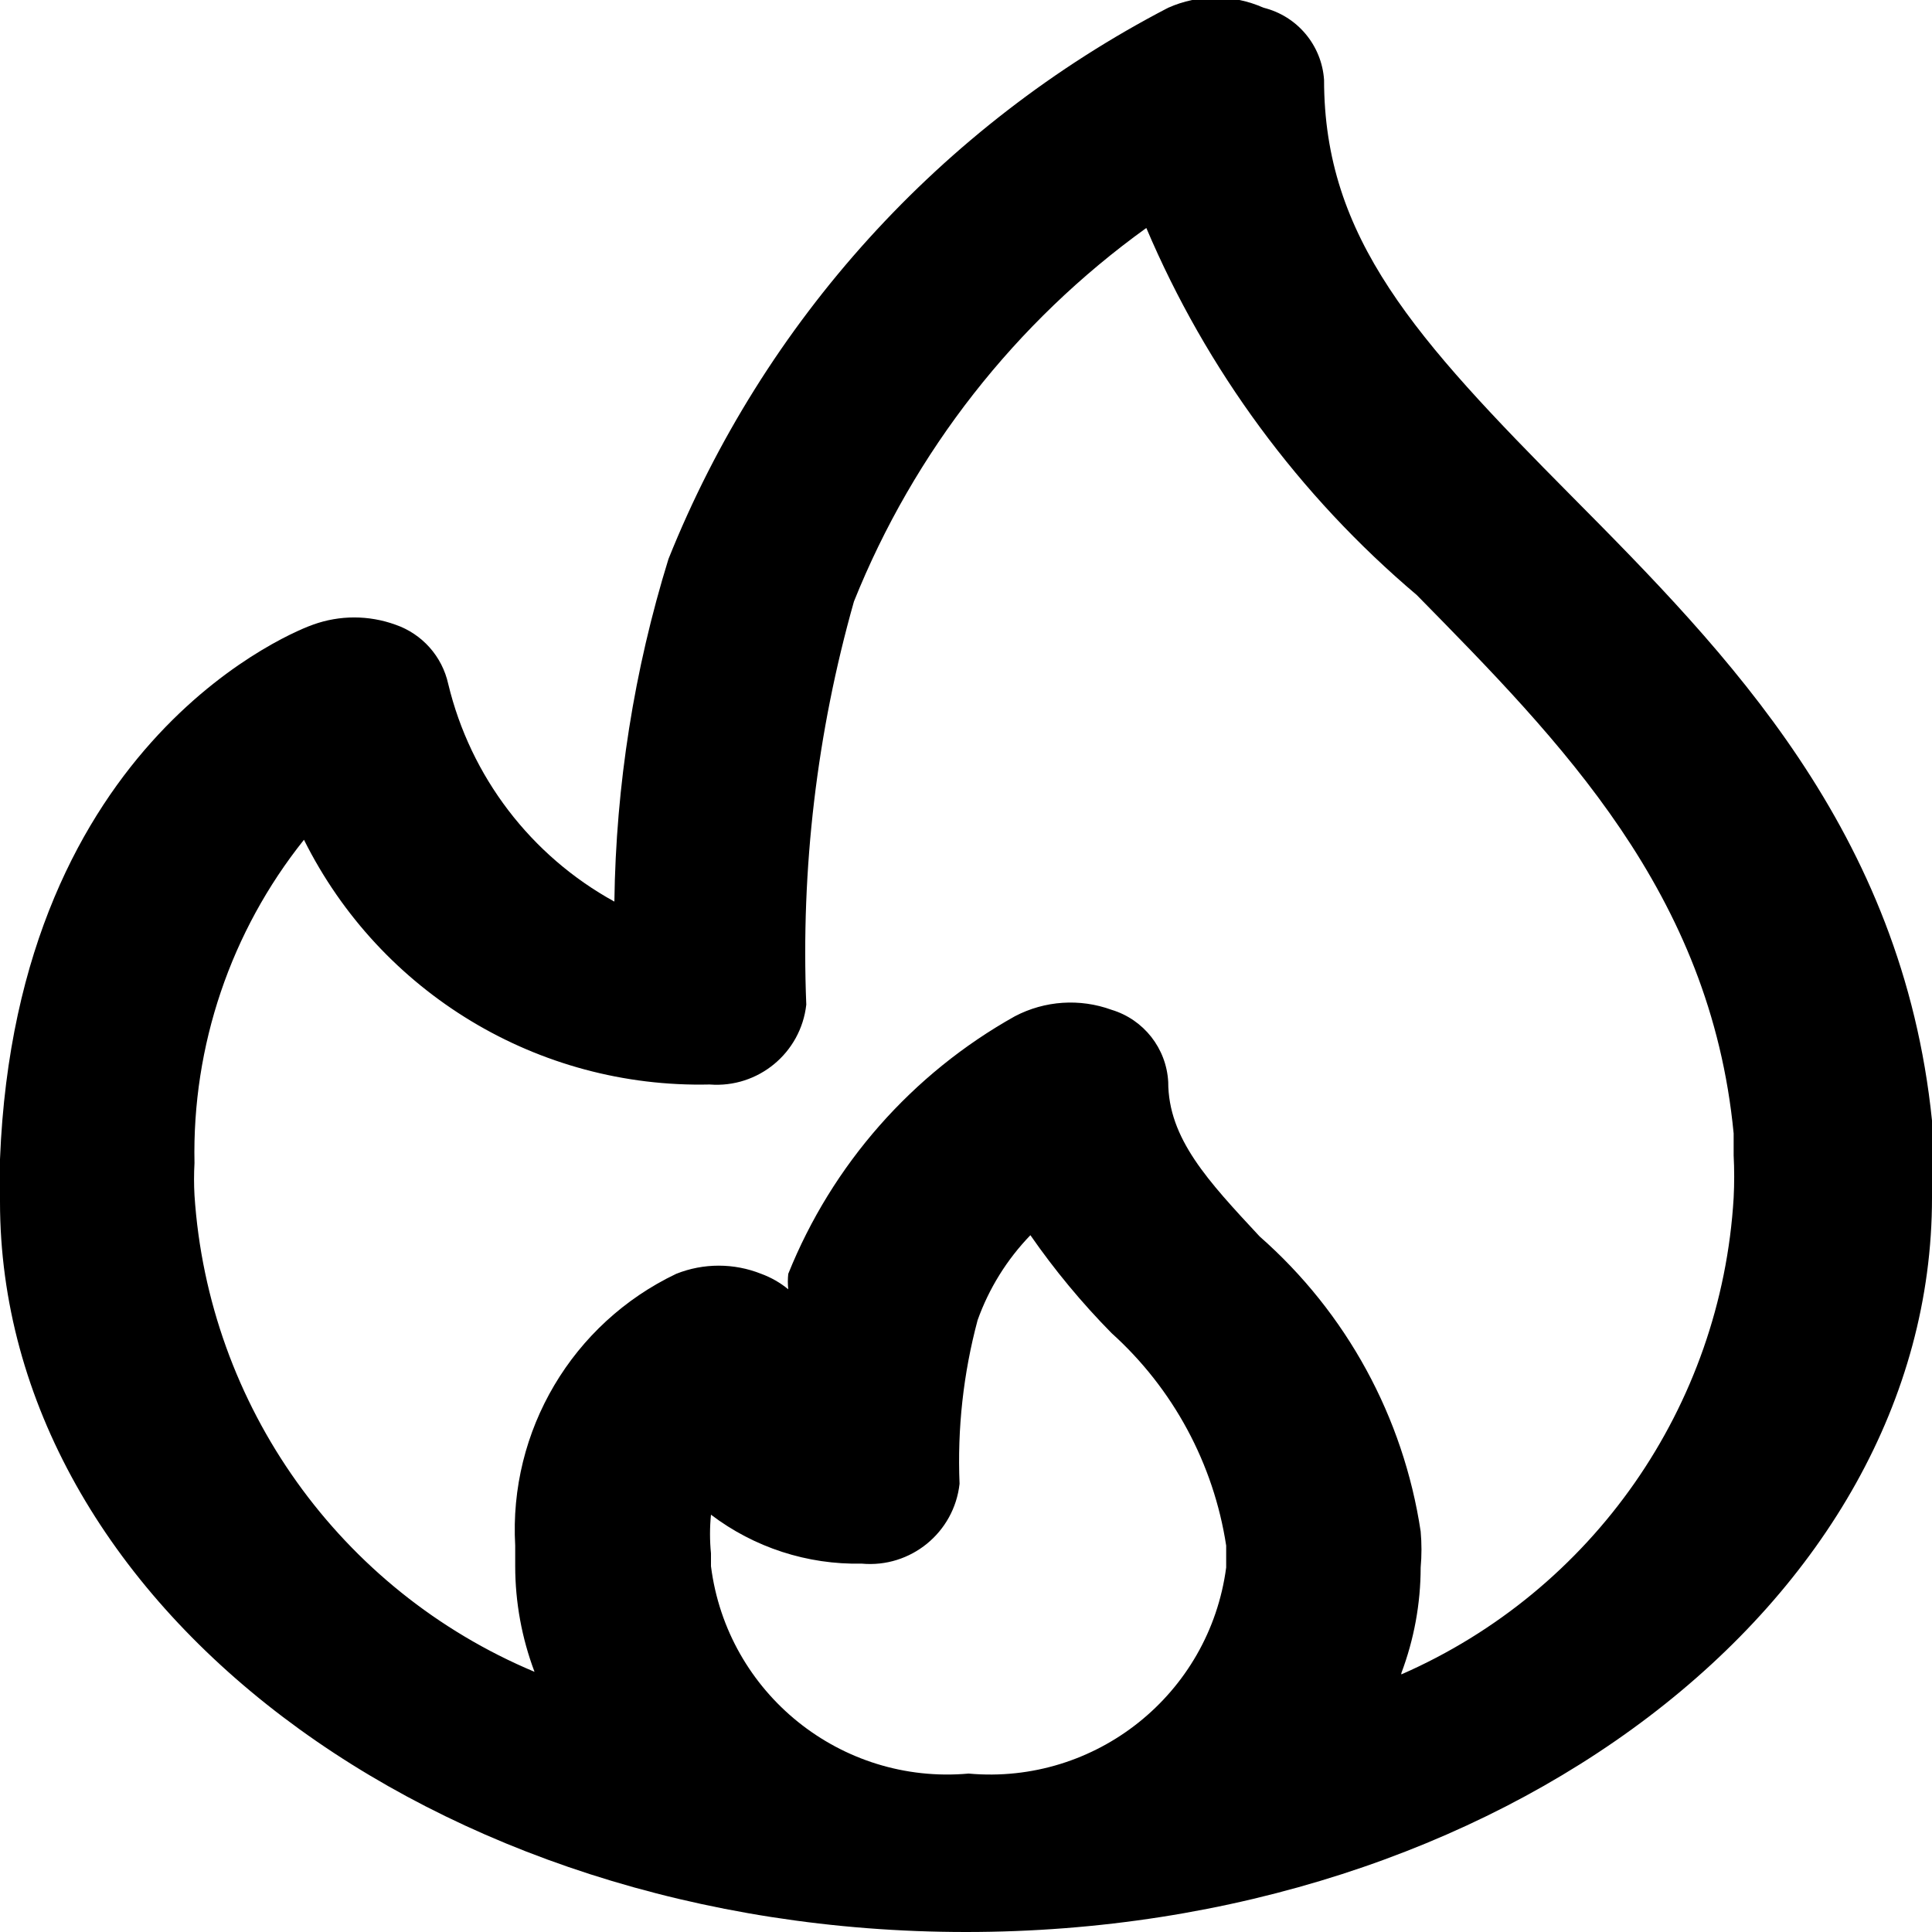
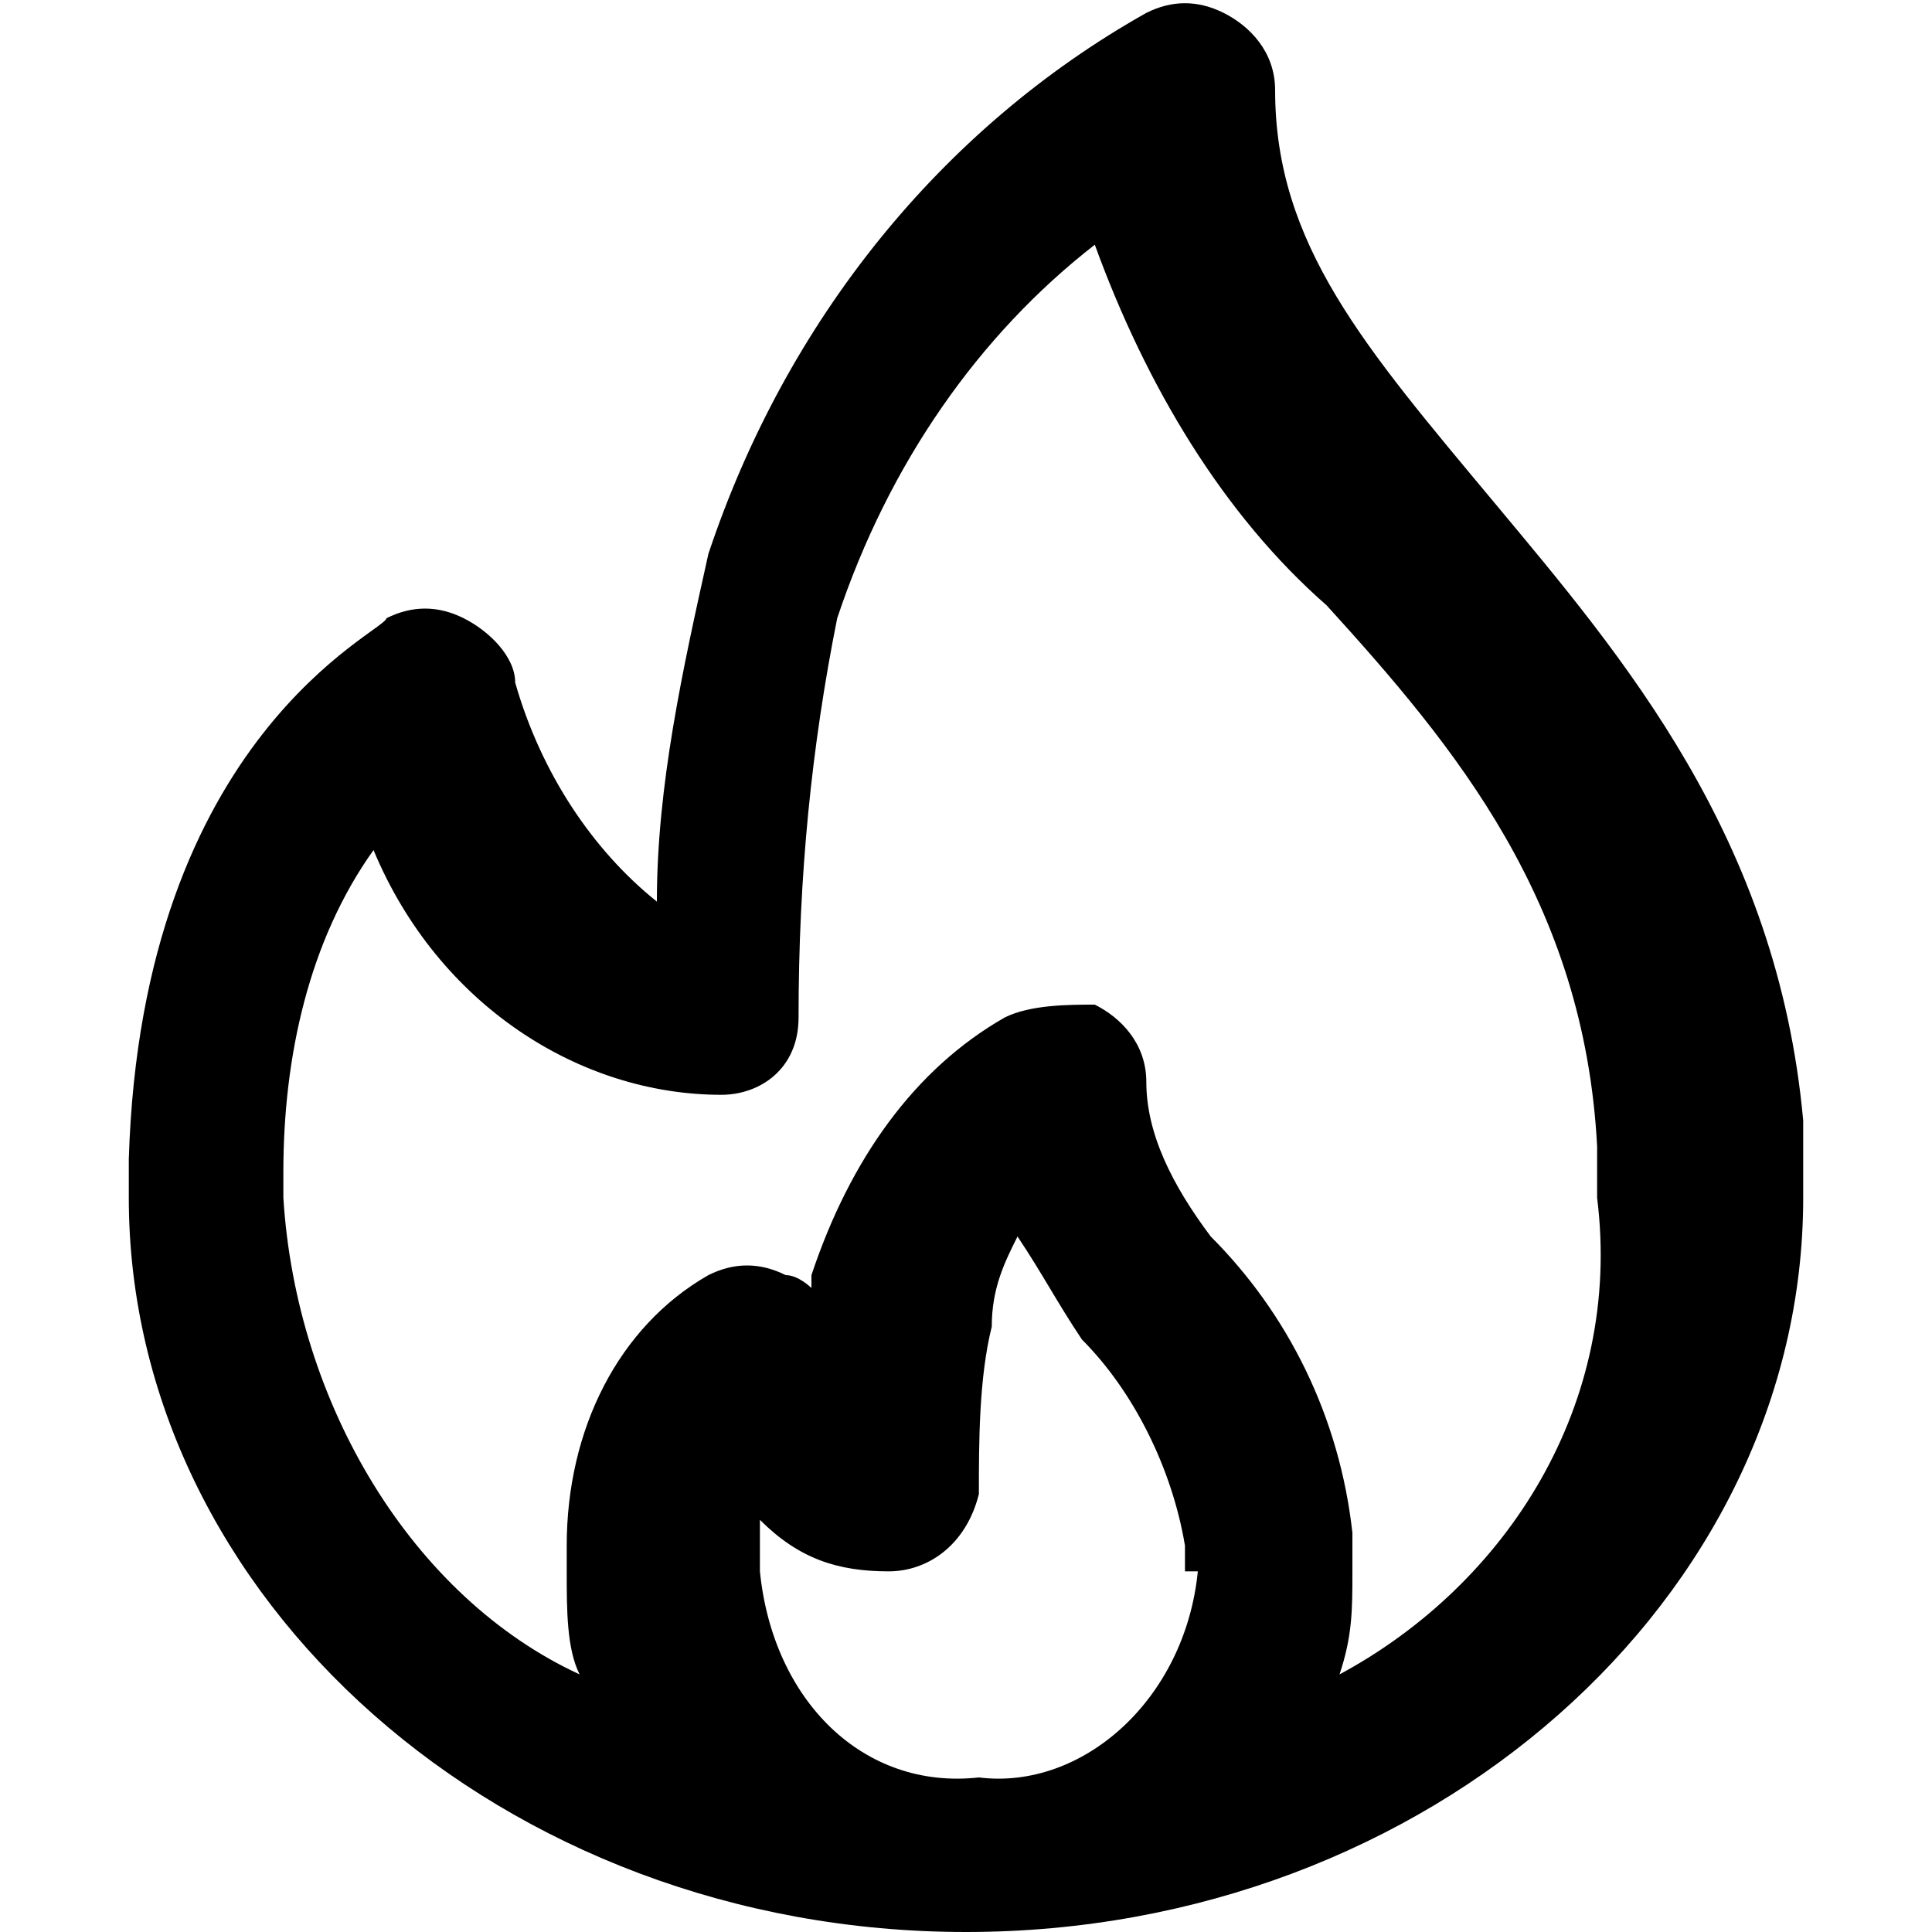
- <svg xmlns="http://www.w3.org/2000/svg" id="Layer_1" data-name="Layer 1" viewBox="0 0 15 15">
-   <path d="M15,8.84V8.7c-.23-2.25-1.59-3.63-2.8-4.85s-1.92-2-1.92-3.23A.62.62,0,0,0,9.81.06a.91.91,0,0,0-.74,0A8.3,8.3,0,0,0,5.19,4.34,9.42,9.42,0,0,0,4.77,7,2.63,2.63,0,0,1,3.48,5.31a.63.63,0,0,0-.41-.46.94.94,0,0,0-.64,0C2.34,4.88.13,5.71,0,9c0,.11,0,.22,0,.33C0,12.44,3.36,15,7.5,15S15,12.44,15,9.3a3.25,3.25,0,0,0,0-.44ZM9.52,12.17a1.85,1.85,0,0,1-2,1.6,1.85,1.85,0,0,1-2-1.61v-.1a1.52,1.52,0,0,1,0-.3,1.87,1.87,0,0,0,1.17.38.7.7,0,0,0,.76-.62,4.23,4.23,0,0,1,.14-1.27A1.84,1.84,0,0,1,8,9.59a5.77,5.77,0,0,0,.63.76A2.79,2.79,0,0,1,9.52,12Zm1.36.82a2.33,2.33,0,0,0,.15-.82,1.57,1.57,0,0,0,0-.28A3.8,3.8,0,0,0,9.78,9.6c-.4-.43-.71-.76-.71-1.2a.62.62,0,0,0-.44-.56.93.93,0,0,0-.75.05,4,4,0,0,0-1.76,2,.56.56,0,0,0,0,.12.72.72,0,0,0-.21-.12.89.89,0,0,0-.66,0A2.2,2.2,0,0,0,4,12v.16a2.33,2.33,0,0,0,.15.82A4.32,4.32,0,0,1,1.51,9.28a2.26,2.26,0,0,1,0-.25,3.89,3.89,0,0,1,.85-2.51,3.43,3.43,0,0,0,3.15,1.9.7.7,0,0,0,.75-.62,10,10,0,0,1,.37-3.13,6.6,6.6,0,0,1,2.27-2.9A7.65,7.65,0,0,0,11,4.62c1.12,1.14,2.28,2.31,2.46,4.18l0,.17a3.25,3.25,0,0,1,0,.33A4.32,4.32,0,0,1,10.88,13Z" />
+ <svg xmlns="http://www.w3.org/2000/svg" version="1.1" id="Layer_1" x="0px" y="0px" viewBox="0 0 15 15" style="enable-background:new 0 0 15 15;" xml:space="preserve">
+   <style type="text/css">
+ 	.st0{fill:none;}
+ </style>
+   <g>
+     <path d="M14,8.8V8.7c-0.2-2.2-1.4-3.6-2.4-4.8s-1.7-2-1.7-3.2c0-0.3-0.2-0.5-0.4-0.6C9.3,0,9.1,0,8.9,0.1C7.3,1,6.1,2.5,5.5,4.3   C5.3,5.2,5.1,6.1,5.1,7C4.6,6.6,4.2,6,4,5.3c0-0.2-0.2-0.4-0.4-0.5c-0.2-0.1-0.4-0.1-0.6,0C3,4.9,1.1,5.7,1,9c0,0.1,0,0.2,0,0.3   C1,12.4,3.9,15,7.5,15S14,12.4,14,9.3C14,9.2,14,9,14,8.8L14,8.8z M9.3,12.2c-0.1,1-0.9,1.7-1.7,1.6c-0.9,0.1-1.6-0.6-1.7-1.6v-0.1   c0-0.1,0-0.2,0-0.3c0.3,0.3,0.6,0.4,1,0.4c0.3,0,0.6-0.2,0.7-0.6c0-0.4,0-0.9,0.1-1.3C7.7,10,7.8,9.8,7.9,9.6   c0.2,0.3,0.3,0.5,0.5,0.8c0.4,0.4,0.7,1,0.8,1.6V12.2z M10.4,13c0.1-0.3,0.1-0.5,0.1-0.8c0-0.1,0-0.2,0-0.3   c-0.1-0.9-0.5-1.7-1.1-2.3C9.1,9.2,8.9,8.8,8.9,8.4c0-0.3-0.2-0.5-0.4-0.6C8.3,7.8,8,7.8,7.8,7.9C7.1,8.3,6.6,9,6.3,9.9   c0,0,0,0.1,0,0.1C6.3,10,6.2,9.9,6.1,9.9c-0.2-0.1-0.4-0.1-0.6,0c-0.7,0.4-1.1,1.2-1.1,2.1v0.2c0,0.3,0,0.6,0.1,0.8   c-1.3-0.6-2.2-2.1-2.3-3.7c0-0.1,0-0.2,0-0.2c0-0.9,0.2-1.8,0.7-2.5c0.5,1.2,1.6,1.9,2.7,1.9c0.3,0,0.6-0.2,0.6-0.6   c0-1.1,0.1-2.1,0.3-3.1c0.4-1.2,1.1-2.2,2-2.9c0.4,1.1,1,2.1,1.8,2.8c1,1.1,2,2.3,2.1,4.2V9c0,0.1,0,0.2,0,0.3   C12.6,10.9,11.7,12.3,10.4,13L10.4,13z" />
+     <path class="st0" d="M0,0h15v15H0V0z" />
+   </g>
</svg>
